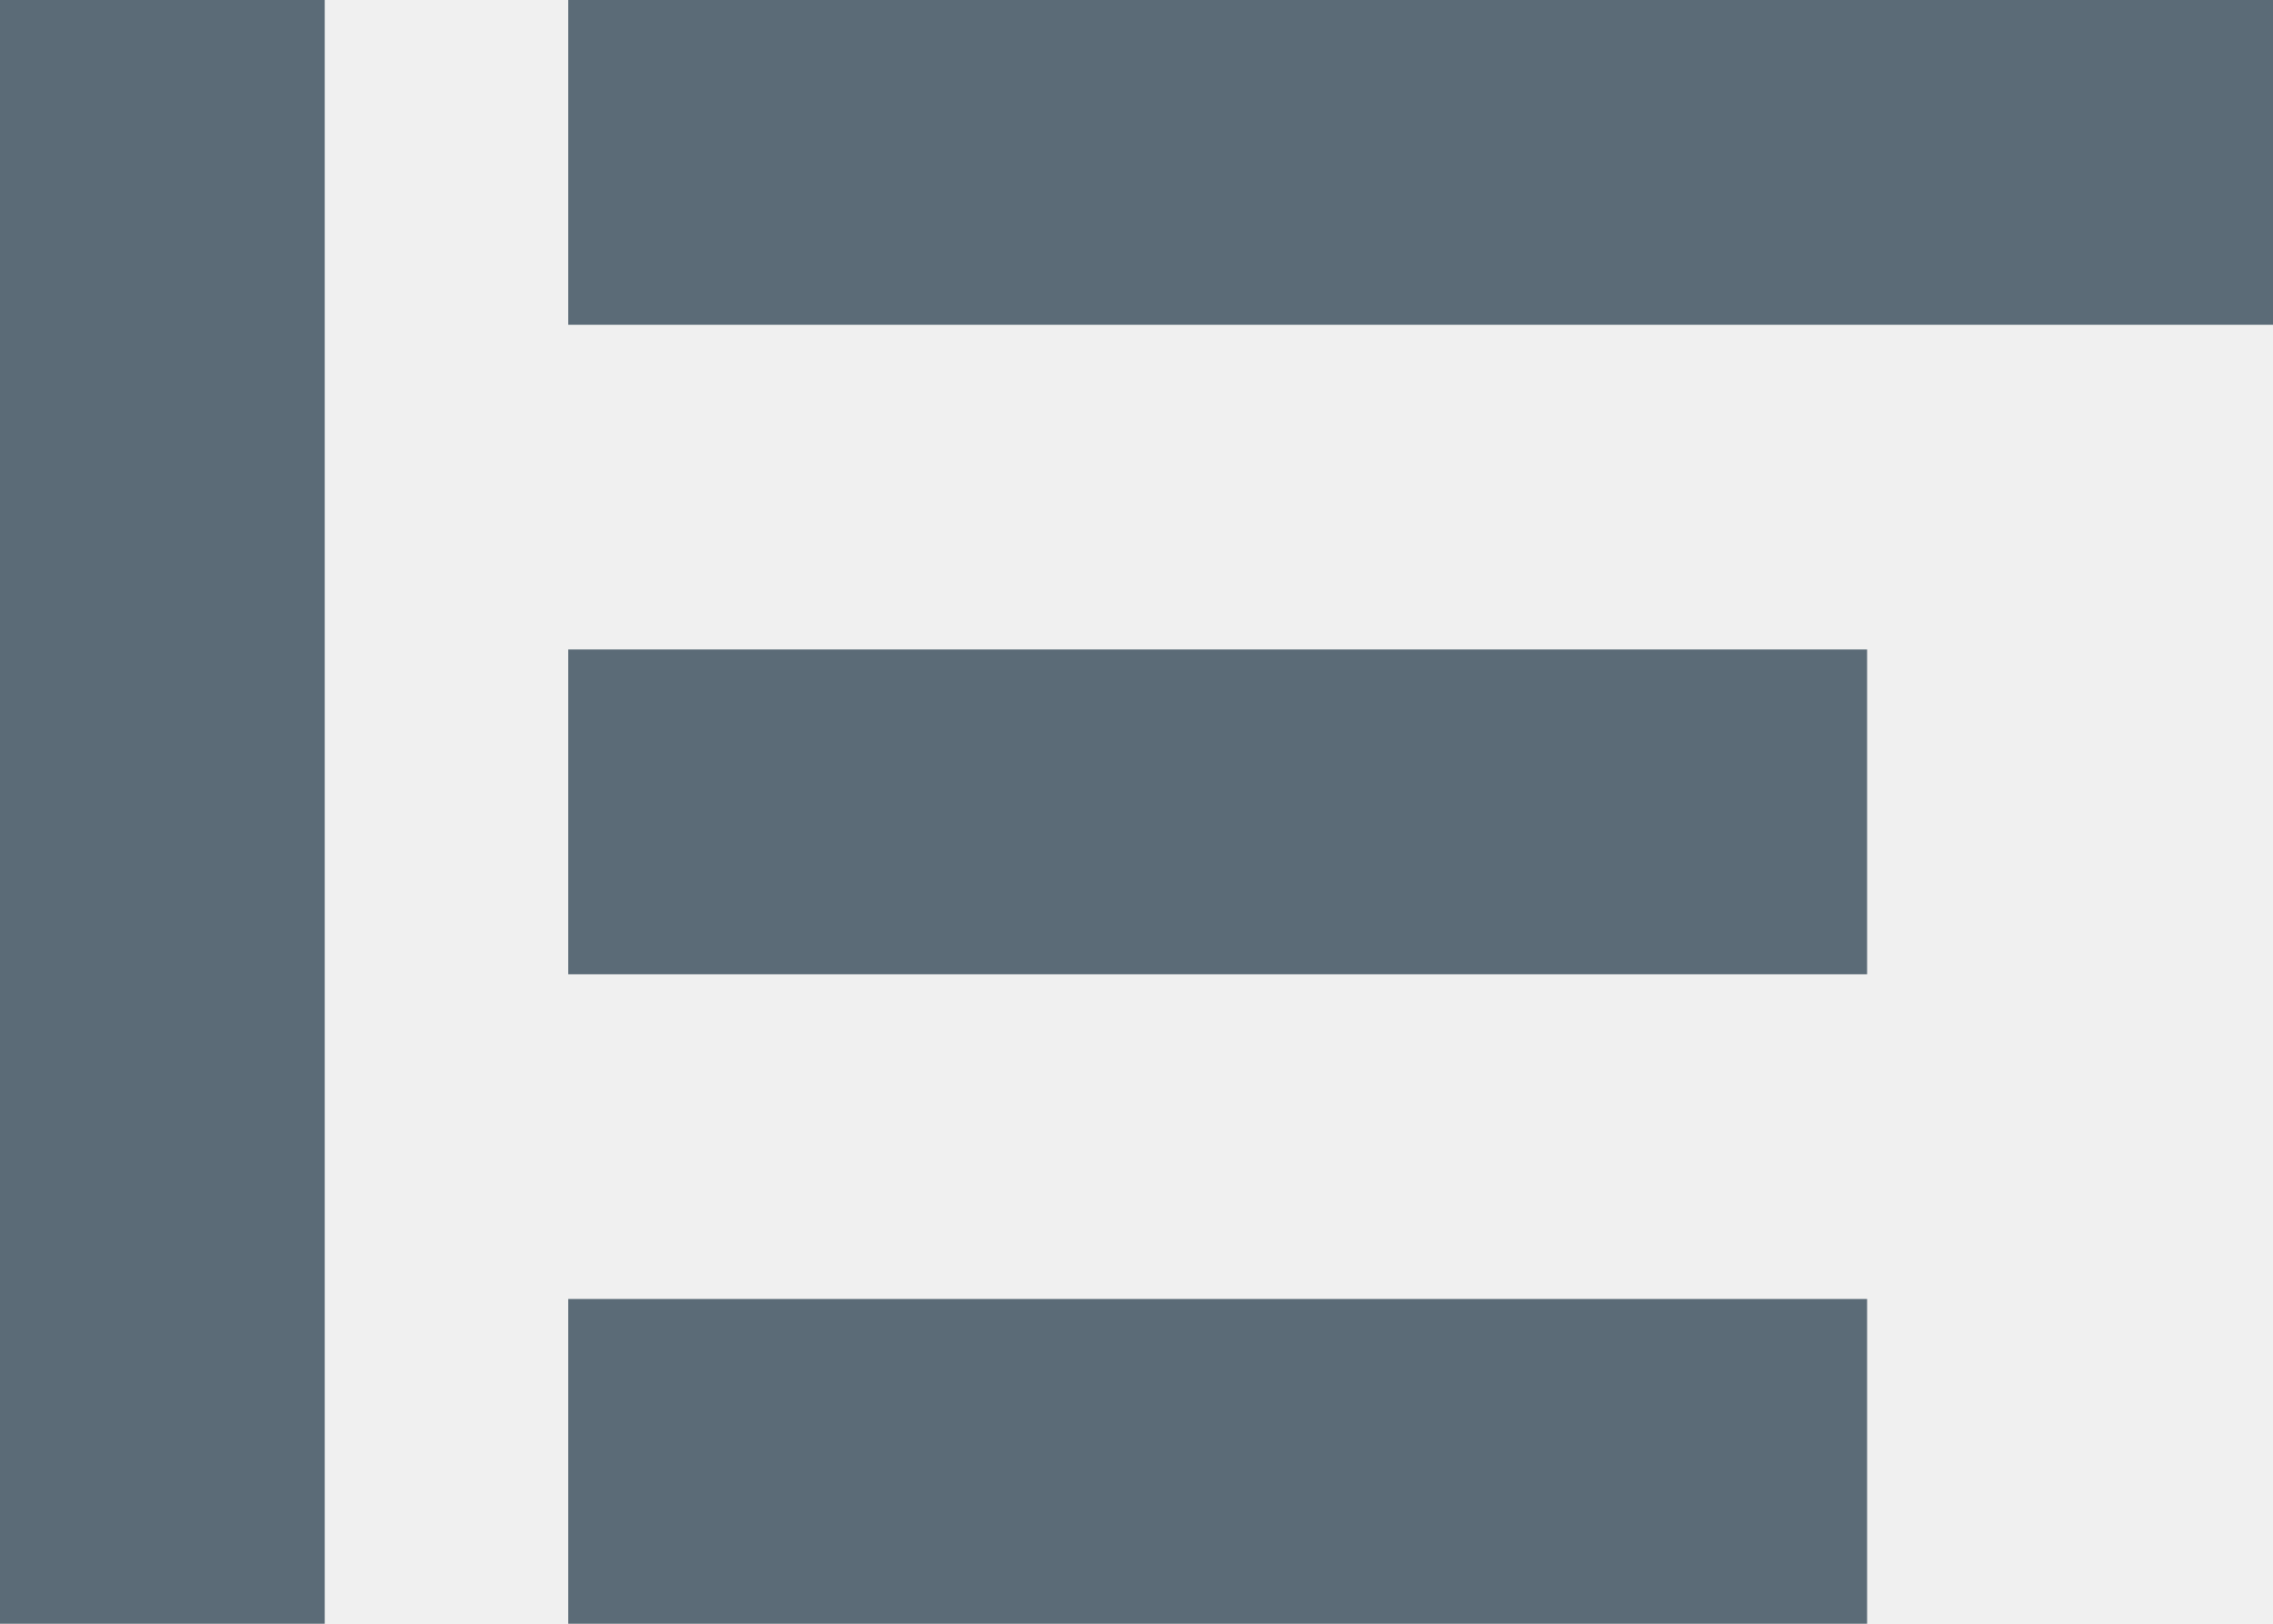
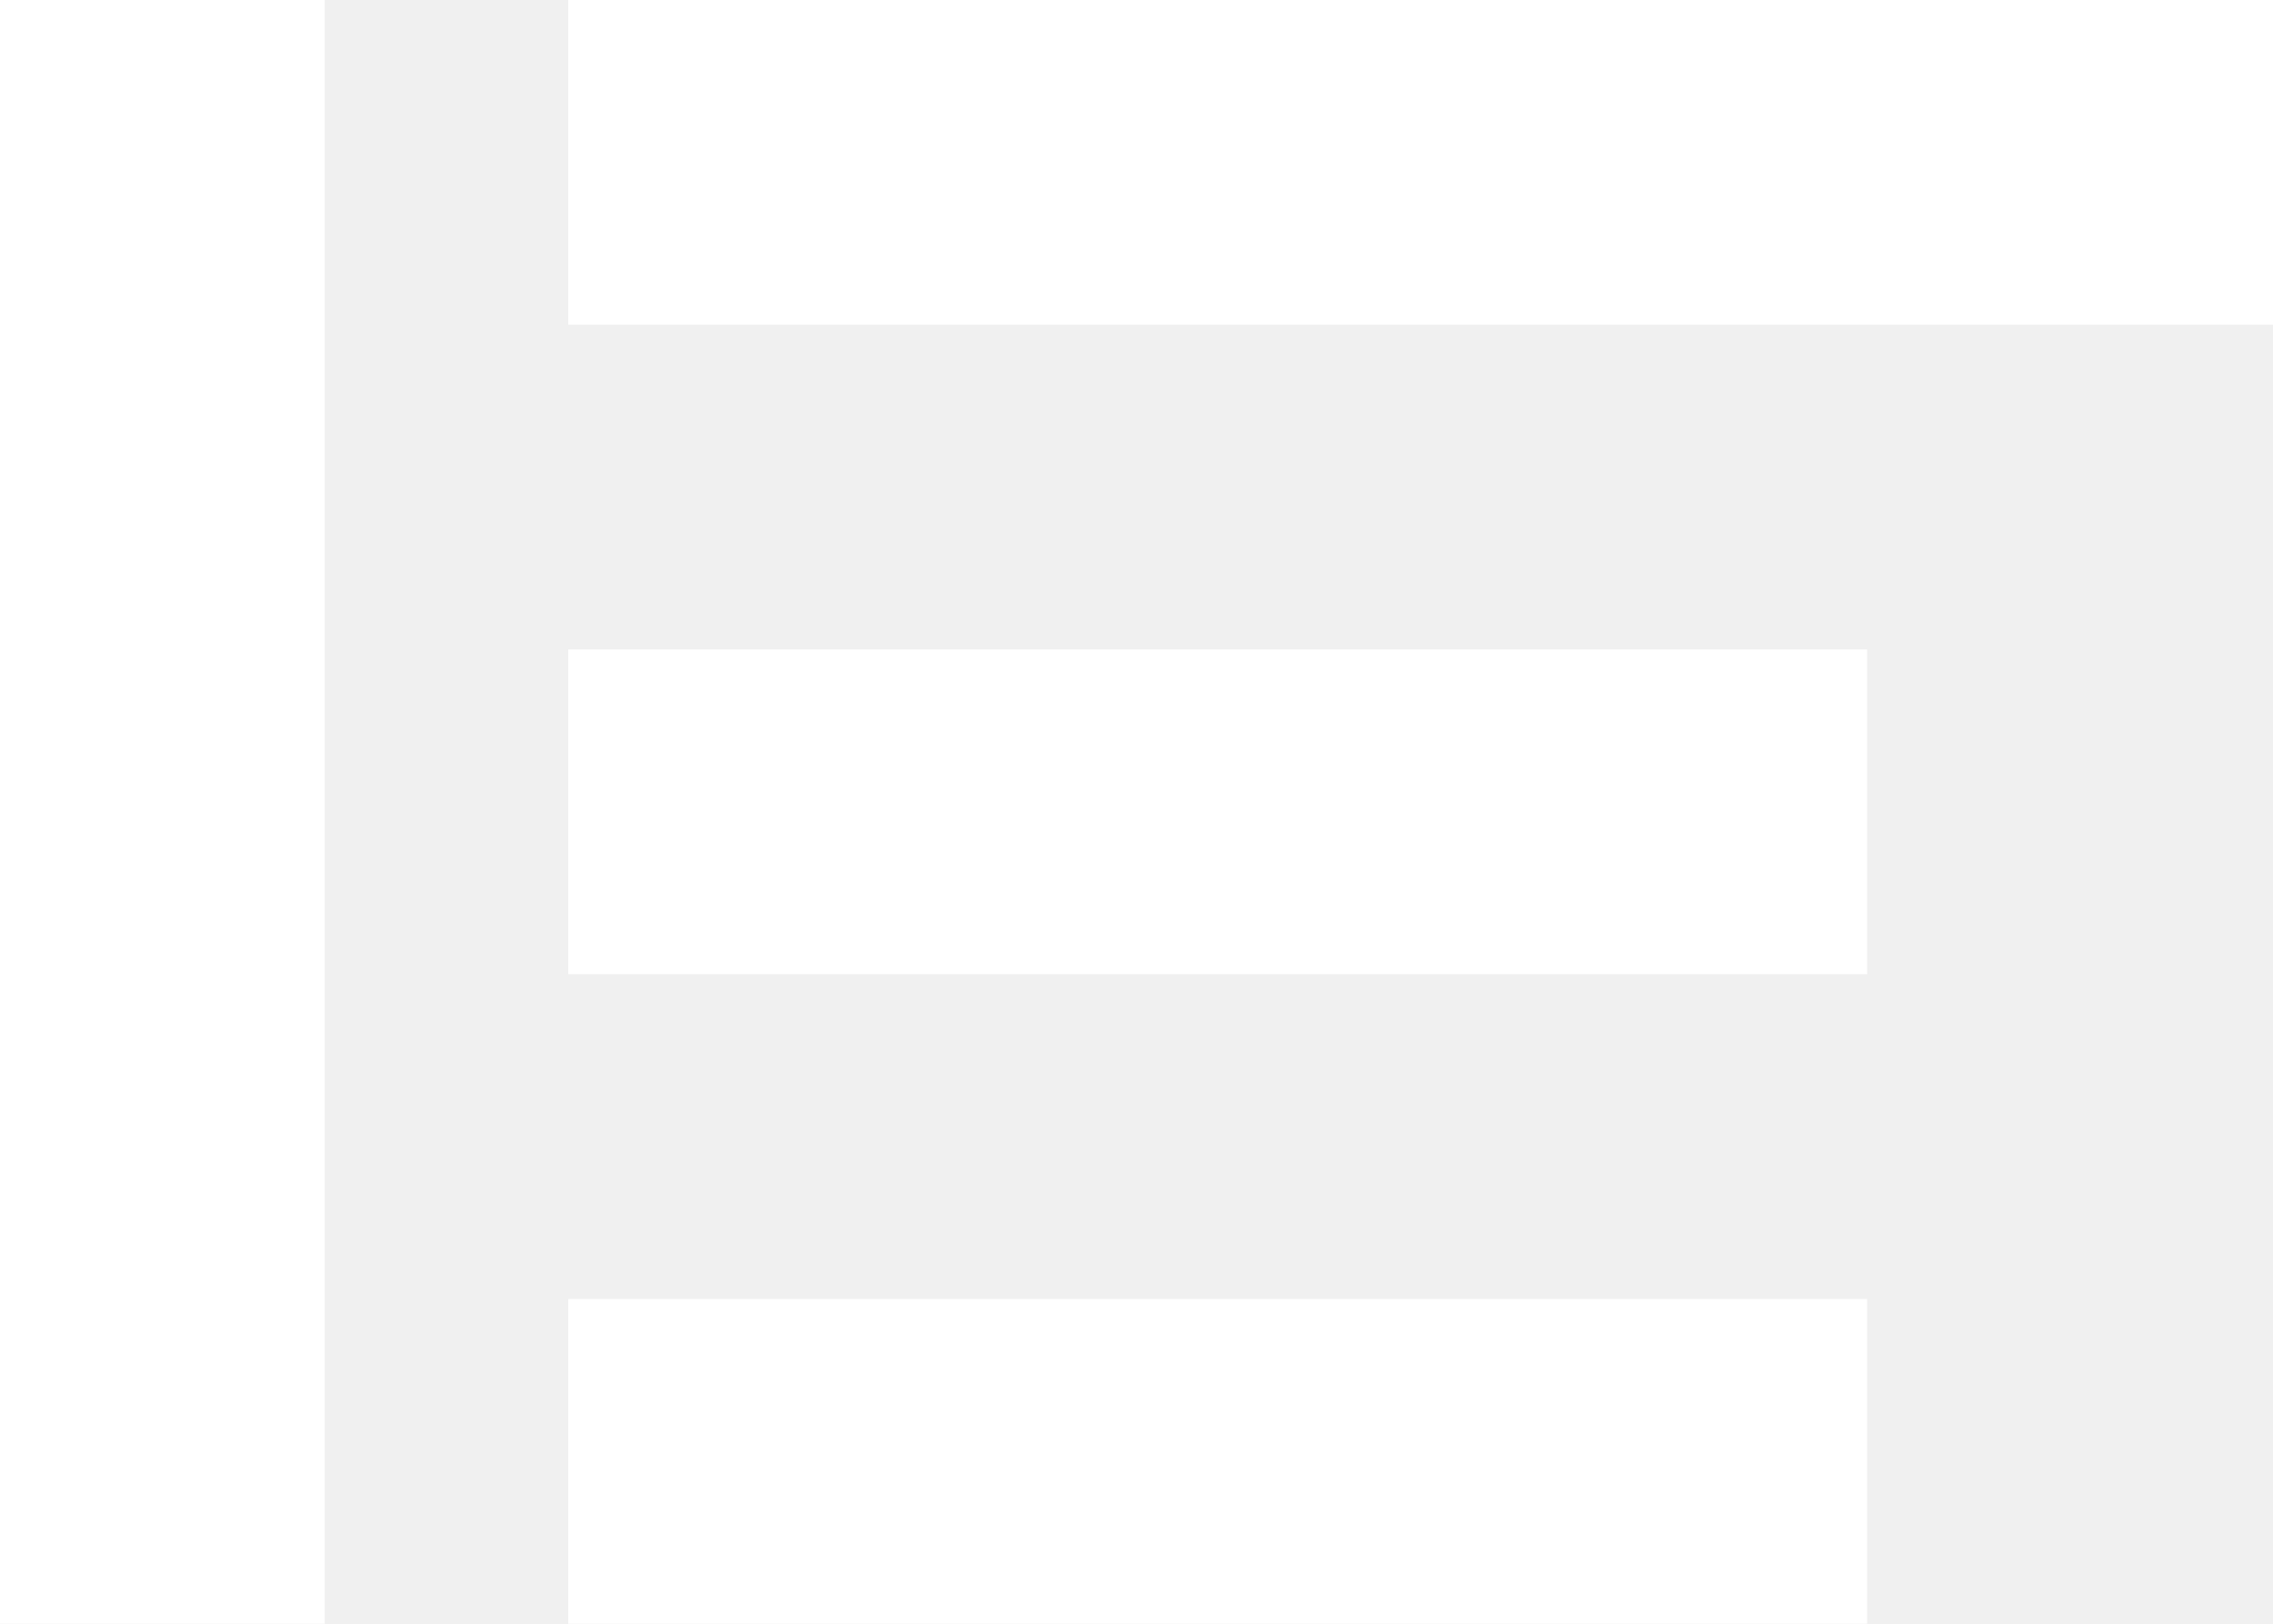
<svg xmlns="http://www.w3.org/2000/svg" width="28" height="20" viewBox="0 0 28 20" fill="none">
  <g id="feed">
-     <rect id="Rectangle 12" width="21" height="4" transform="translate(7)" fill="#5B6B77" />
-     <rect id="Rectangle 12.3" width="20" height="4" transform="translate(4) rotate(90)" fill="#5B6B77" />
-     <rect id="Rectangle 12.1" width="16" height="4" transform="translate(7 8)" fill="#5B6B77" />
-     <rect id="Rectangle 12.2" width="16" height="4" transform="translate(7 16)" fill="#5B6B77" />
+     <rect width="28" height="20" fill="black" fill-opacity="0" />
+     <rect id="Rectangle 12" x="7" width="21" height="4" fill="white" />
+     <rect id="Rectangle 12.3" x="4" width="20" height="4" transform="rotate(90 4 0)" fill="white" />
+     <rect id="Rectangle 12.1" x="7" y="8" width="16" height="4" fill="white" />
+     <rect id="Rectangle 12.2" x="7" y="16" width="16" height="4" fill="white" />
  </g>
</svg>
